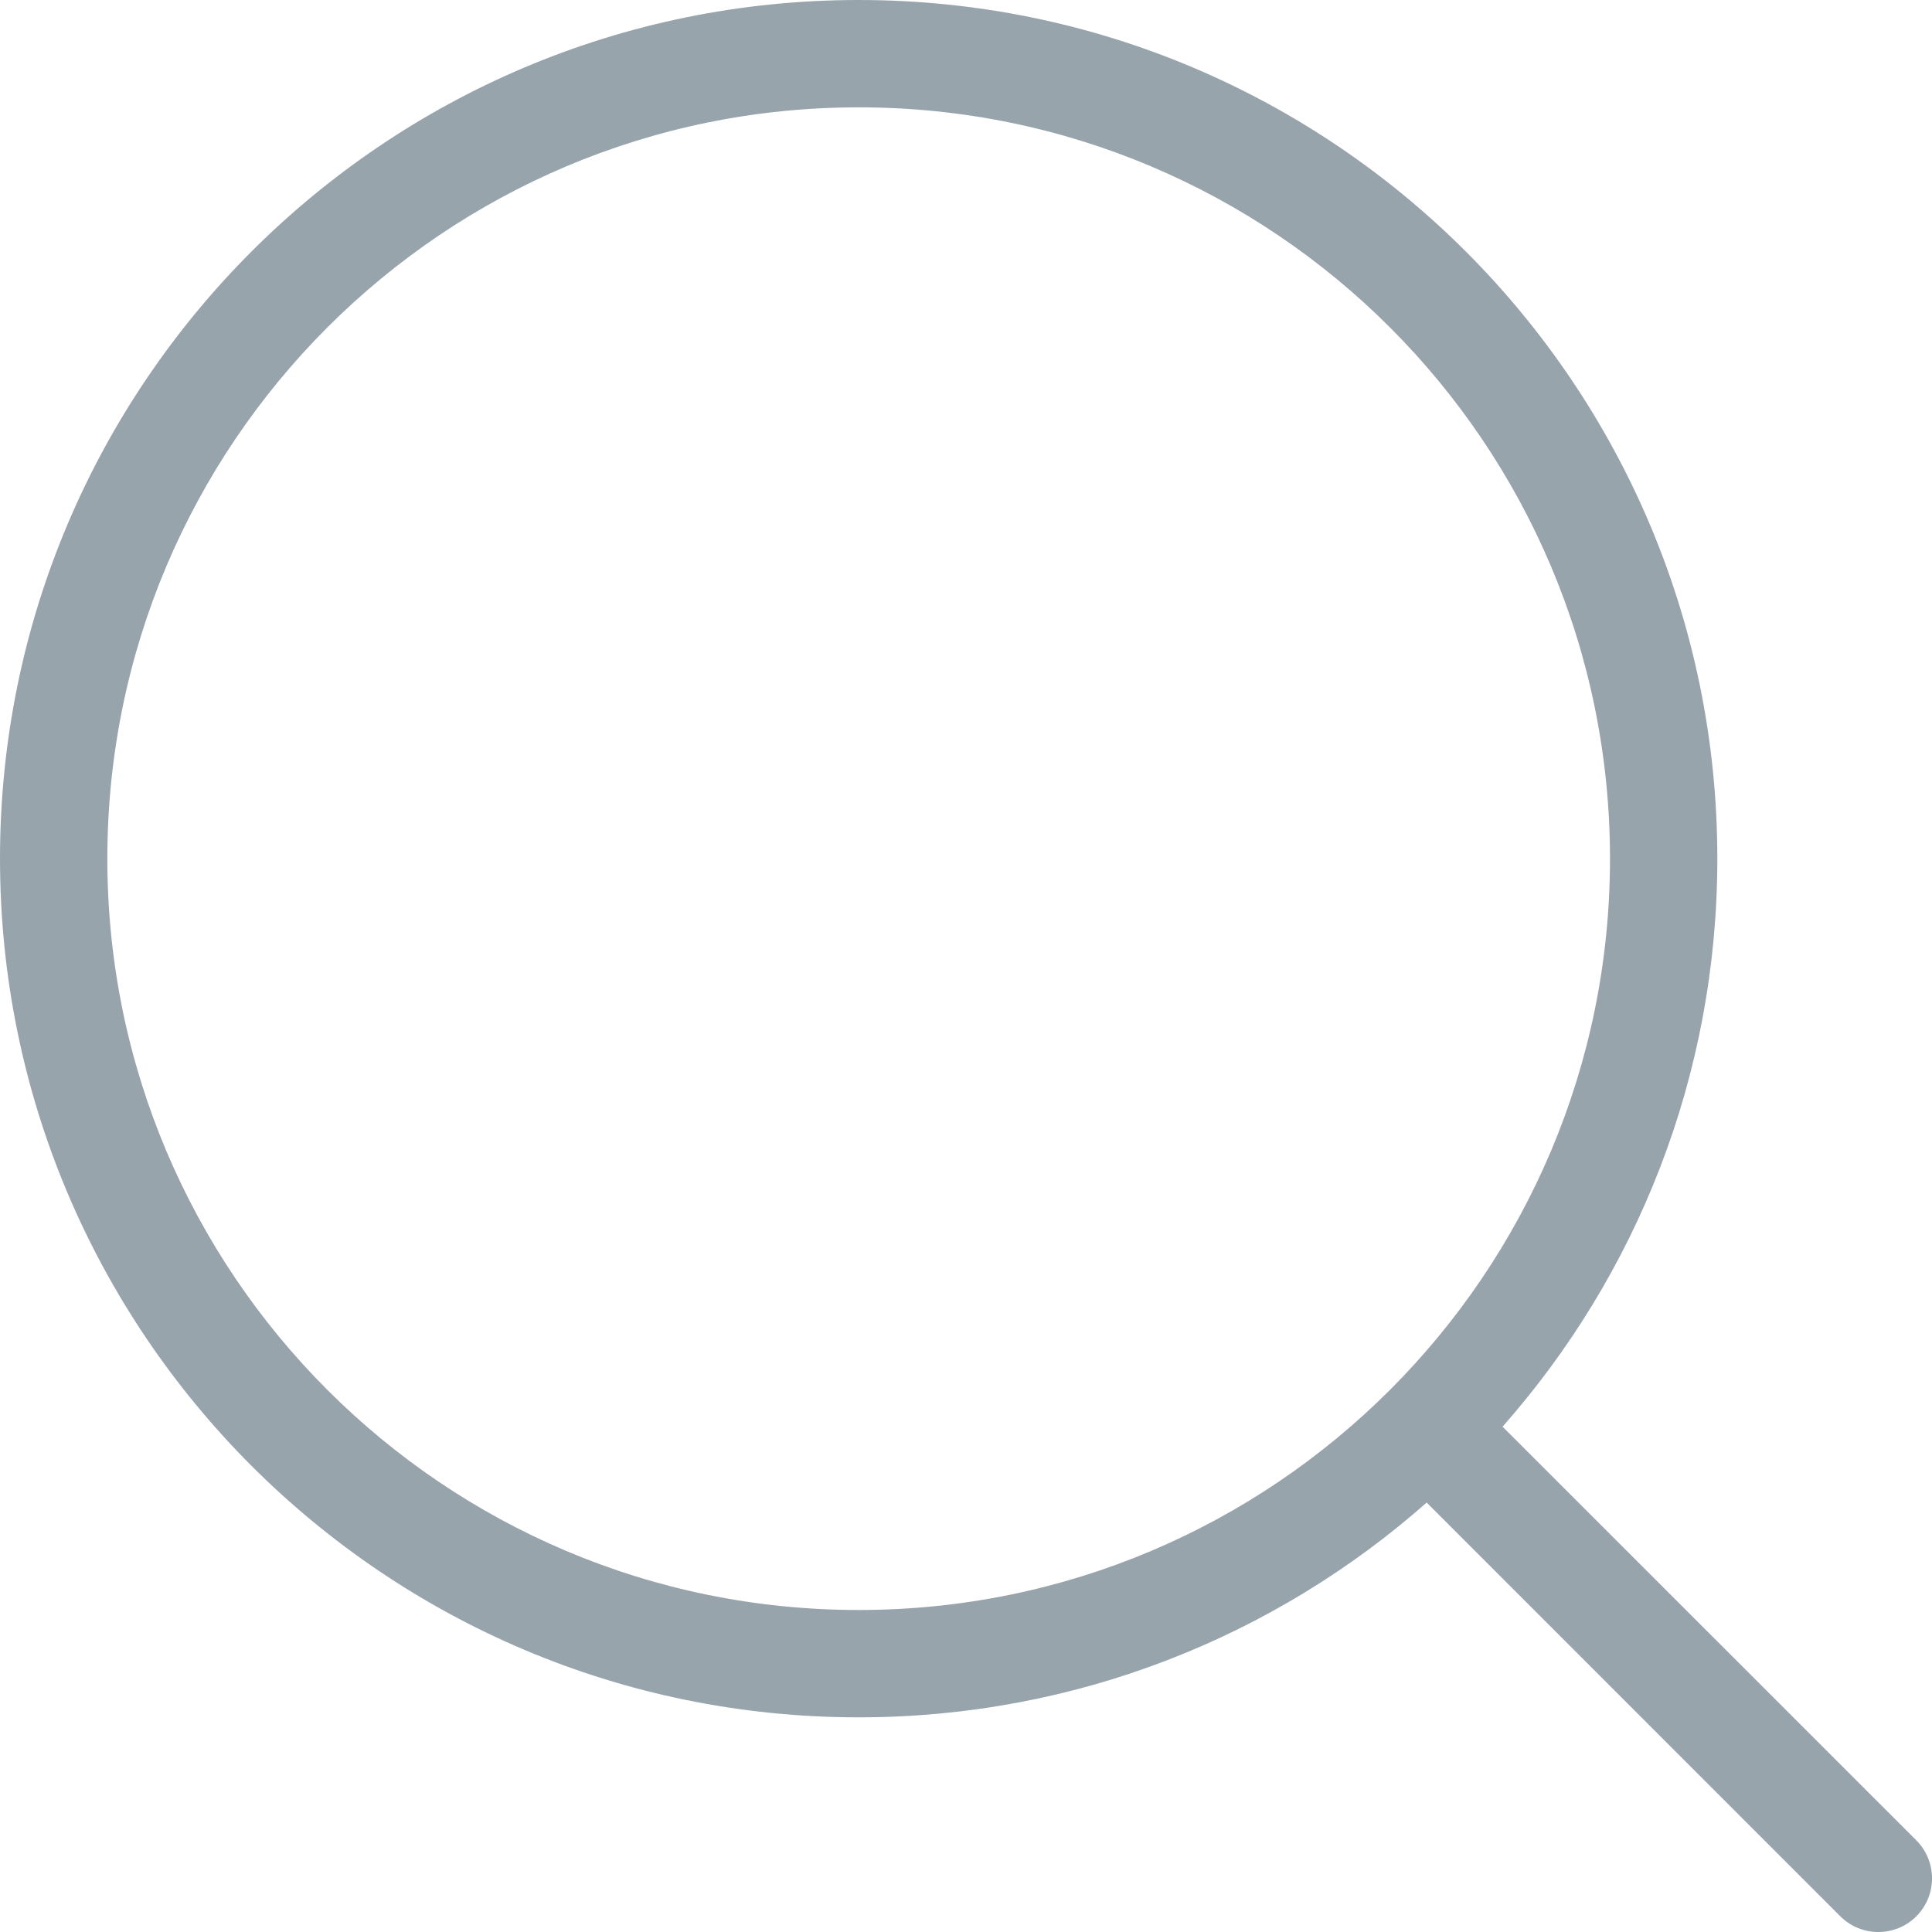
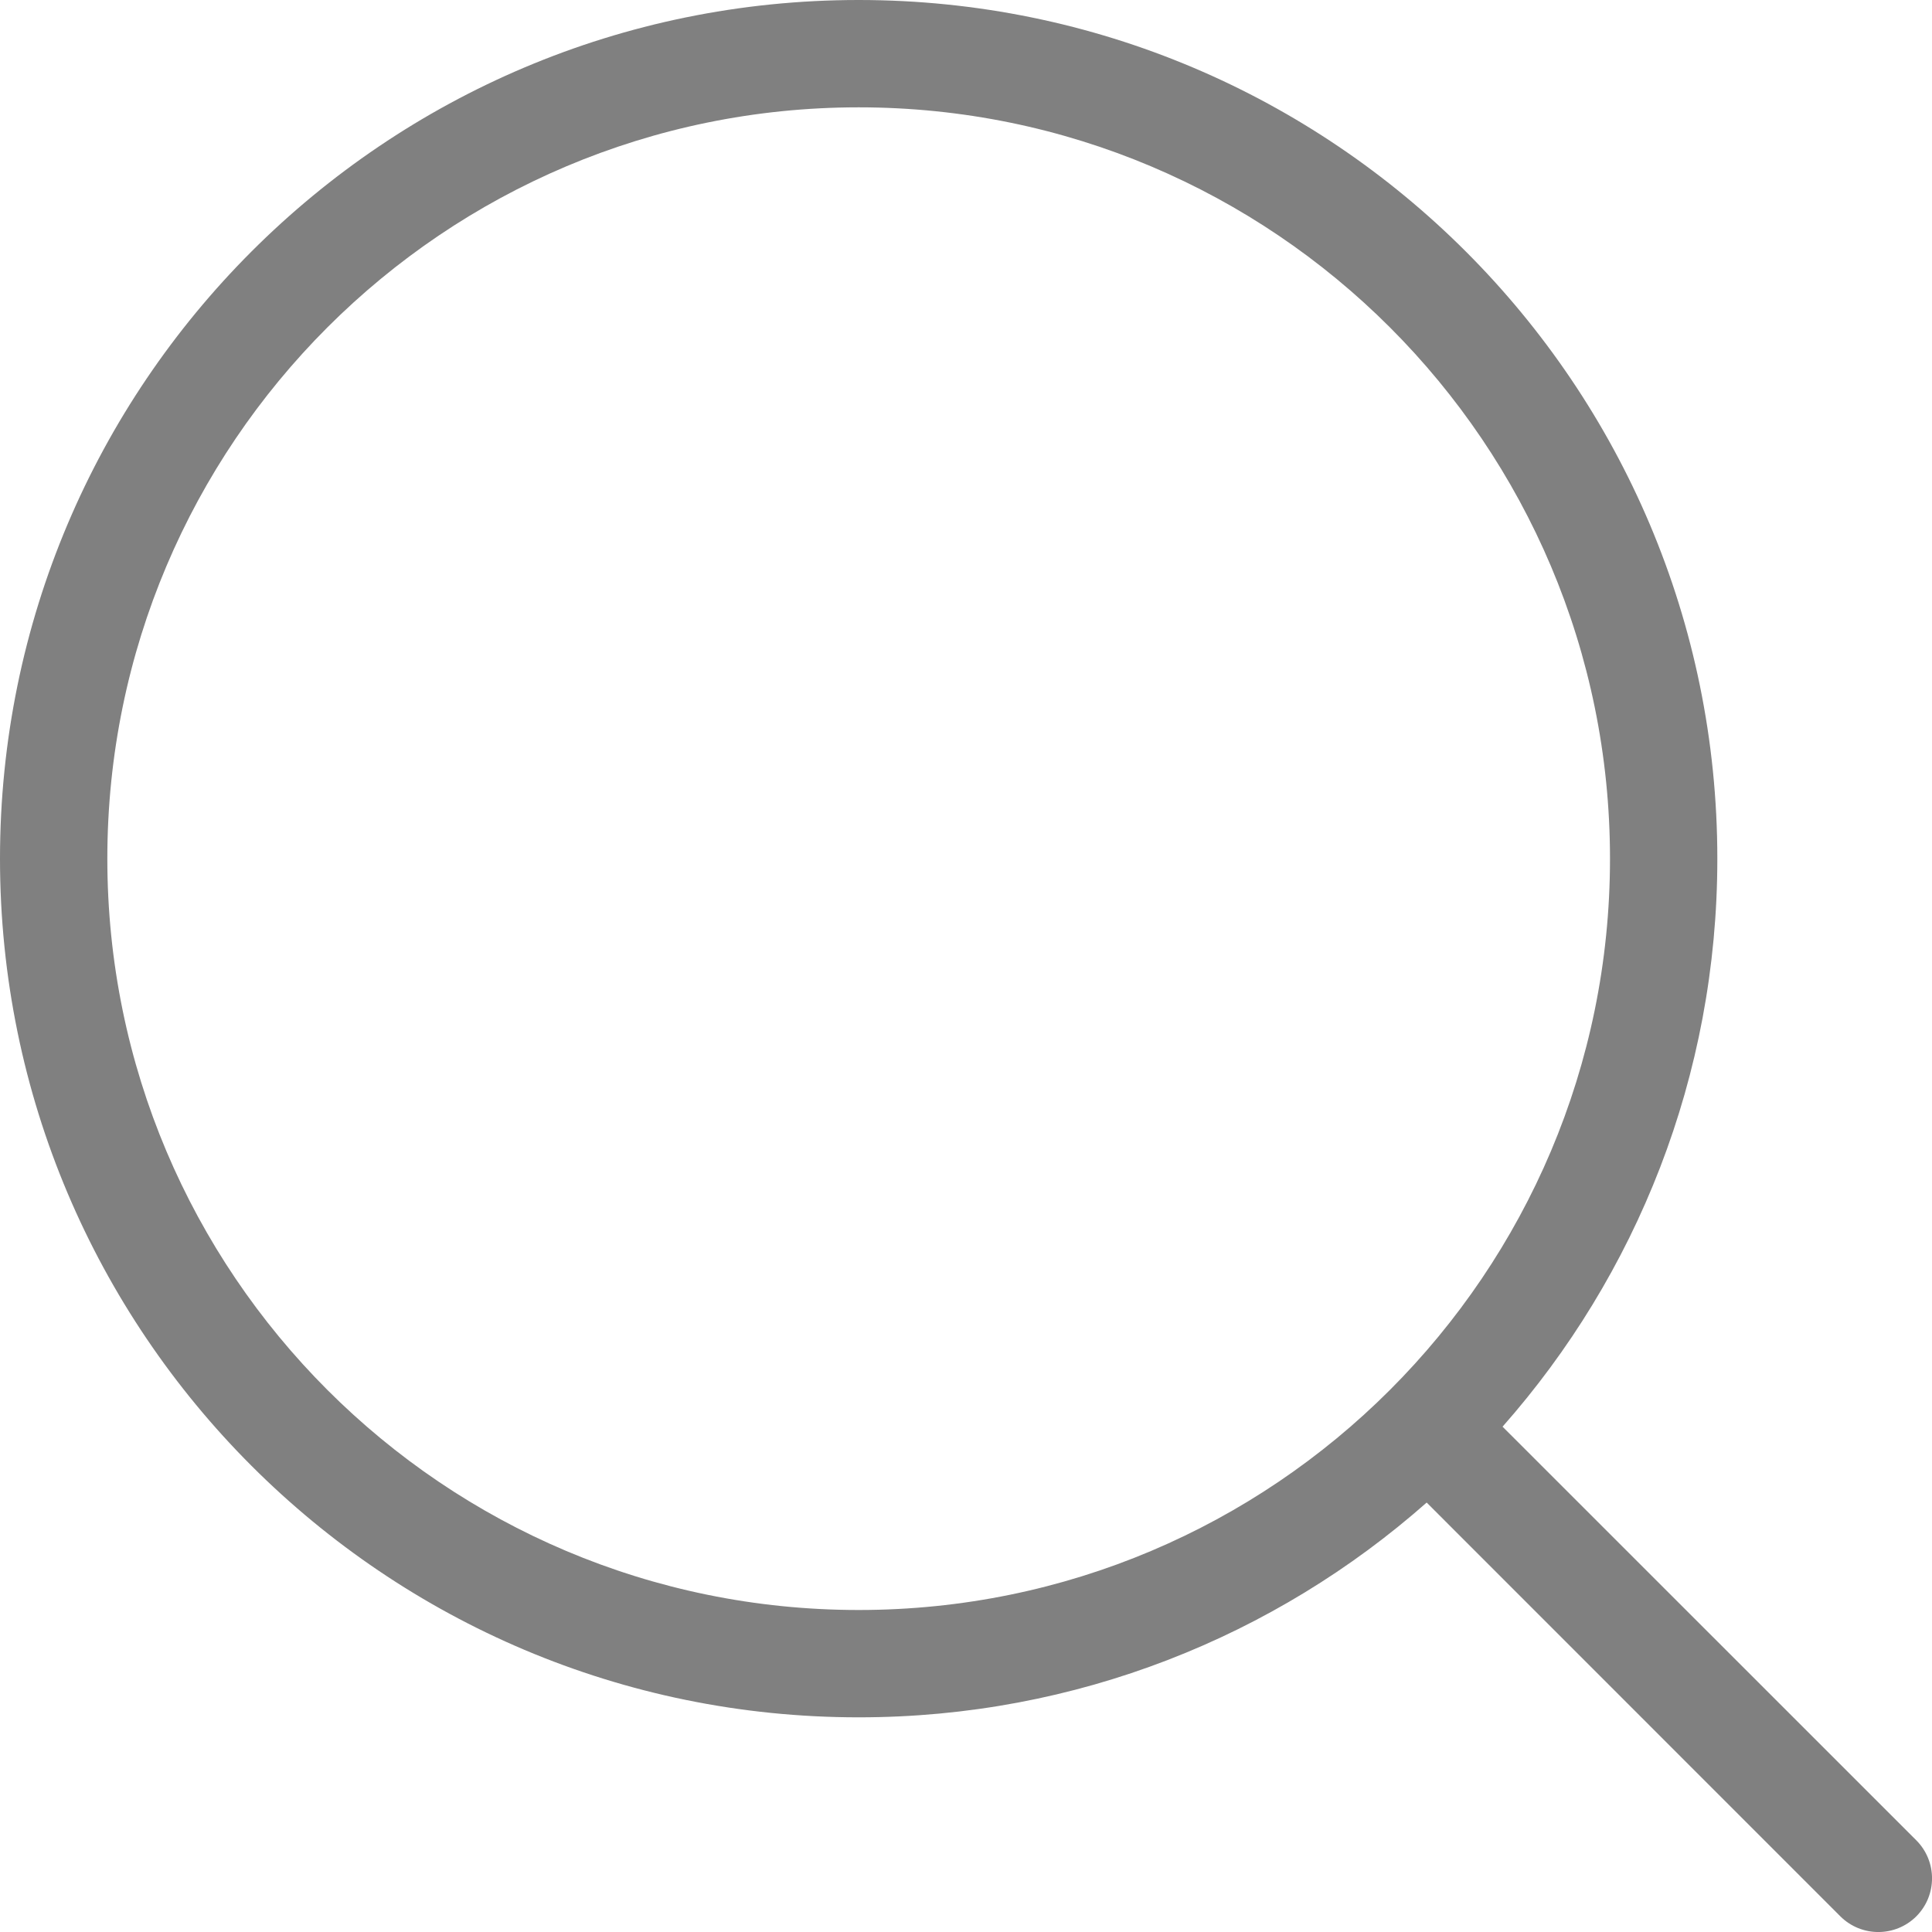
<svg xmlns="http://www.w3.org/2000/svg" width="18px" height="18px" viewBox="0 0 18 18" version="1.1">
  <g id="V3-–-Tag-button" stroke="none" stroke-width="1" fill="none" fill-rule="evenodd">
    <g id="04.0-Tags-settings" transform="translate(-137, -118)" fill="#98A4AB">
      <g id="icon/interfaces/search" transform="translate(134, 115)">
-         <path d="M16.999,16.292 L20.854,20.146 C21.049,20.342 21.049,20.658 20.854,20.854 C20.658,21.049 20.342,21.049 20.146,20.854 L16.292,16.999 C14.882,18.244 13.029,19 11,19 C6.582,19 3,15.418 3,11 C3,6.582 6.582,3 11,3 C15.418,3 19,6.582 19,11 C19,13.029 18.244,14.882 16.999,16.292 Z M11,18 C14.866,18 18,14.866 18,11 C18,7.134 14.866,4 11,4 C7.134,4 4,7.134 4,11 C4,14.866 7.134,18 11,18 Z" id="Combined-Shape" />
+         <path fill="grey" d="M16.999,16.292 L20.854,20.146 C21.049,20.342 21.049,20.658 20.854,20.854 C20.658,21.049 20.342,21.049 20.146,20.854 L16.292,16.999 C14.882,18.244 13.029,19 11,19 C6.582,19 3,15.418 3,11 C3,6.582 6.582,3 11,3 C15.418,3 19,6.582 19,11 C19,13.029 18.244,14.882 16.999,16.292 Z M11,18 C14.866,18 18,14.866 18,11 C18,7.134 14.866,4 11,4 C7.134,4 4,7.134 4,11 C4,14.866 7.134,18 11,18 Z" id="Combined-Shape" />
      </g>
    </g>
  </g>
</svg>
